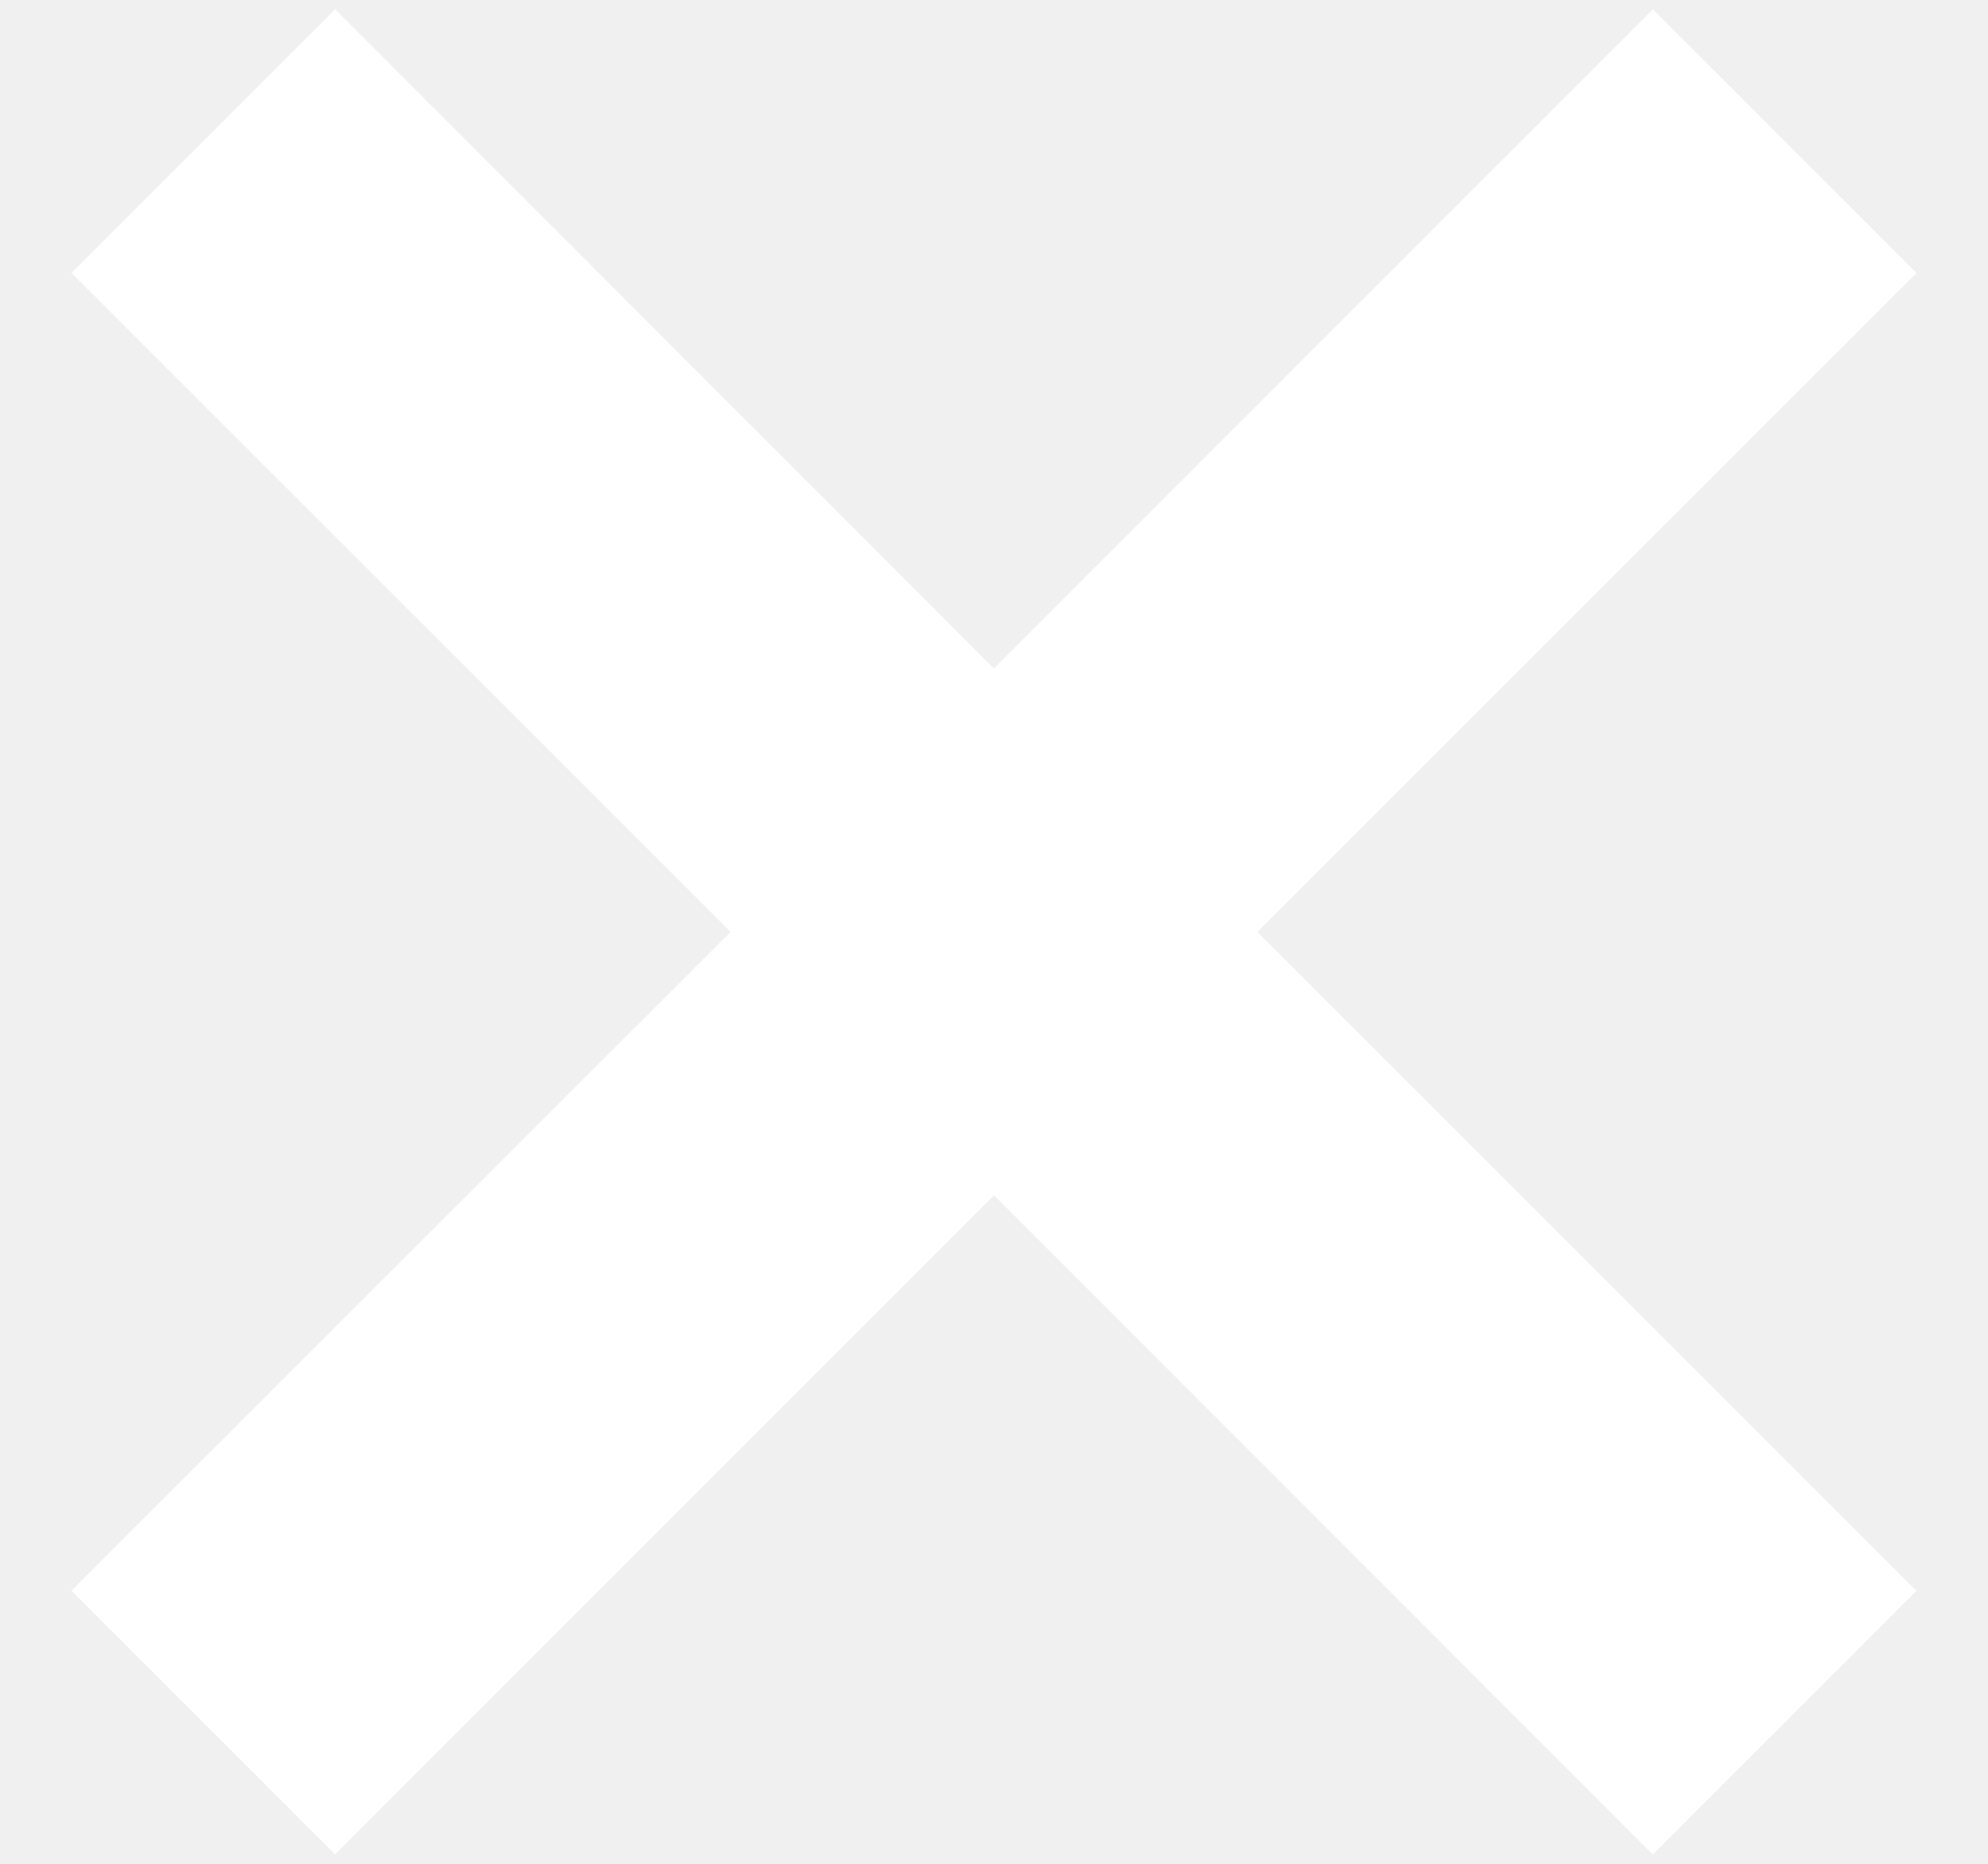
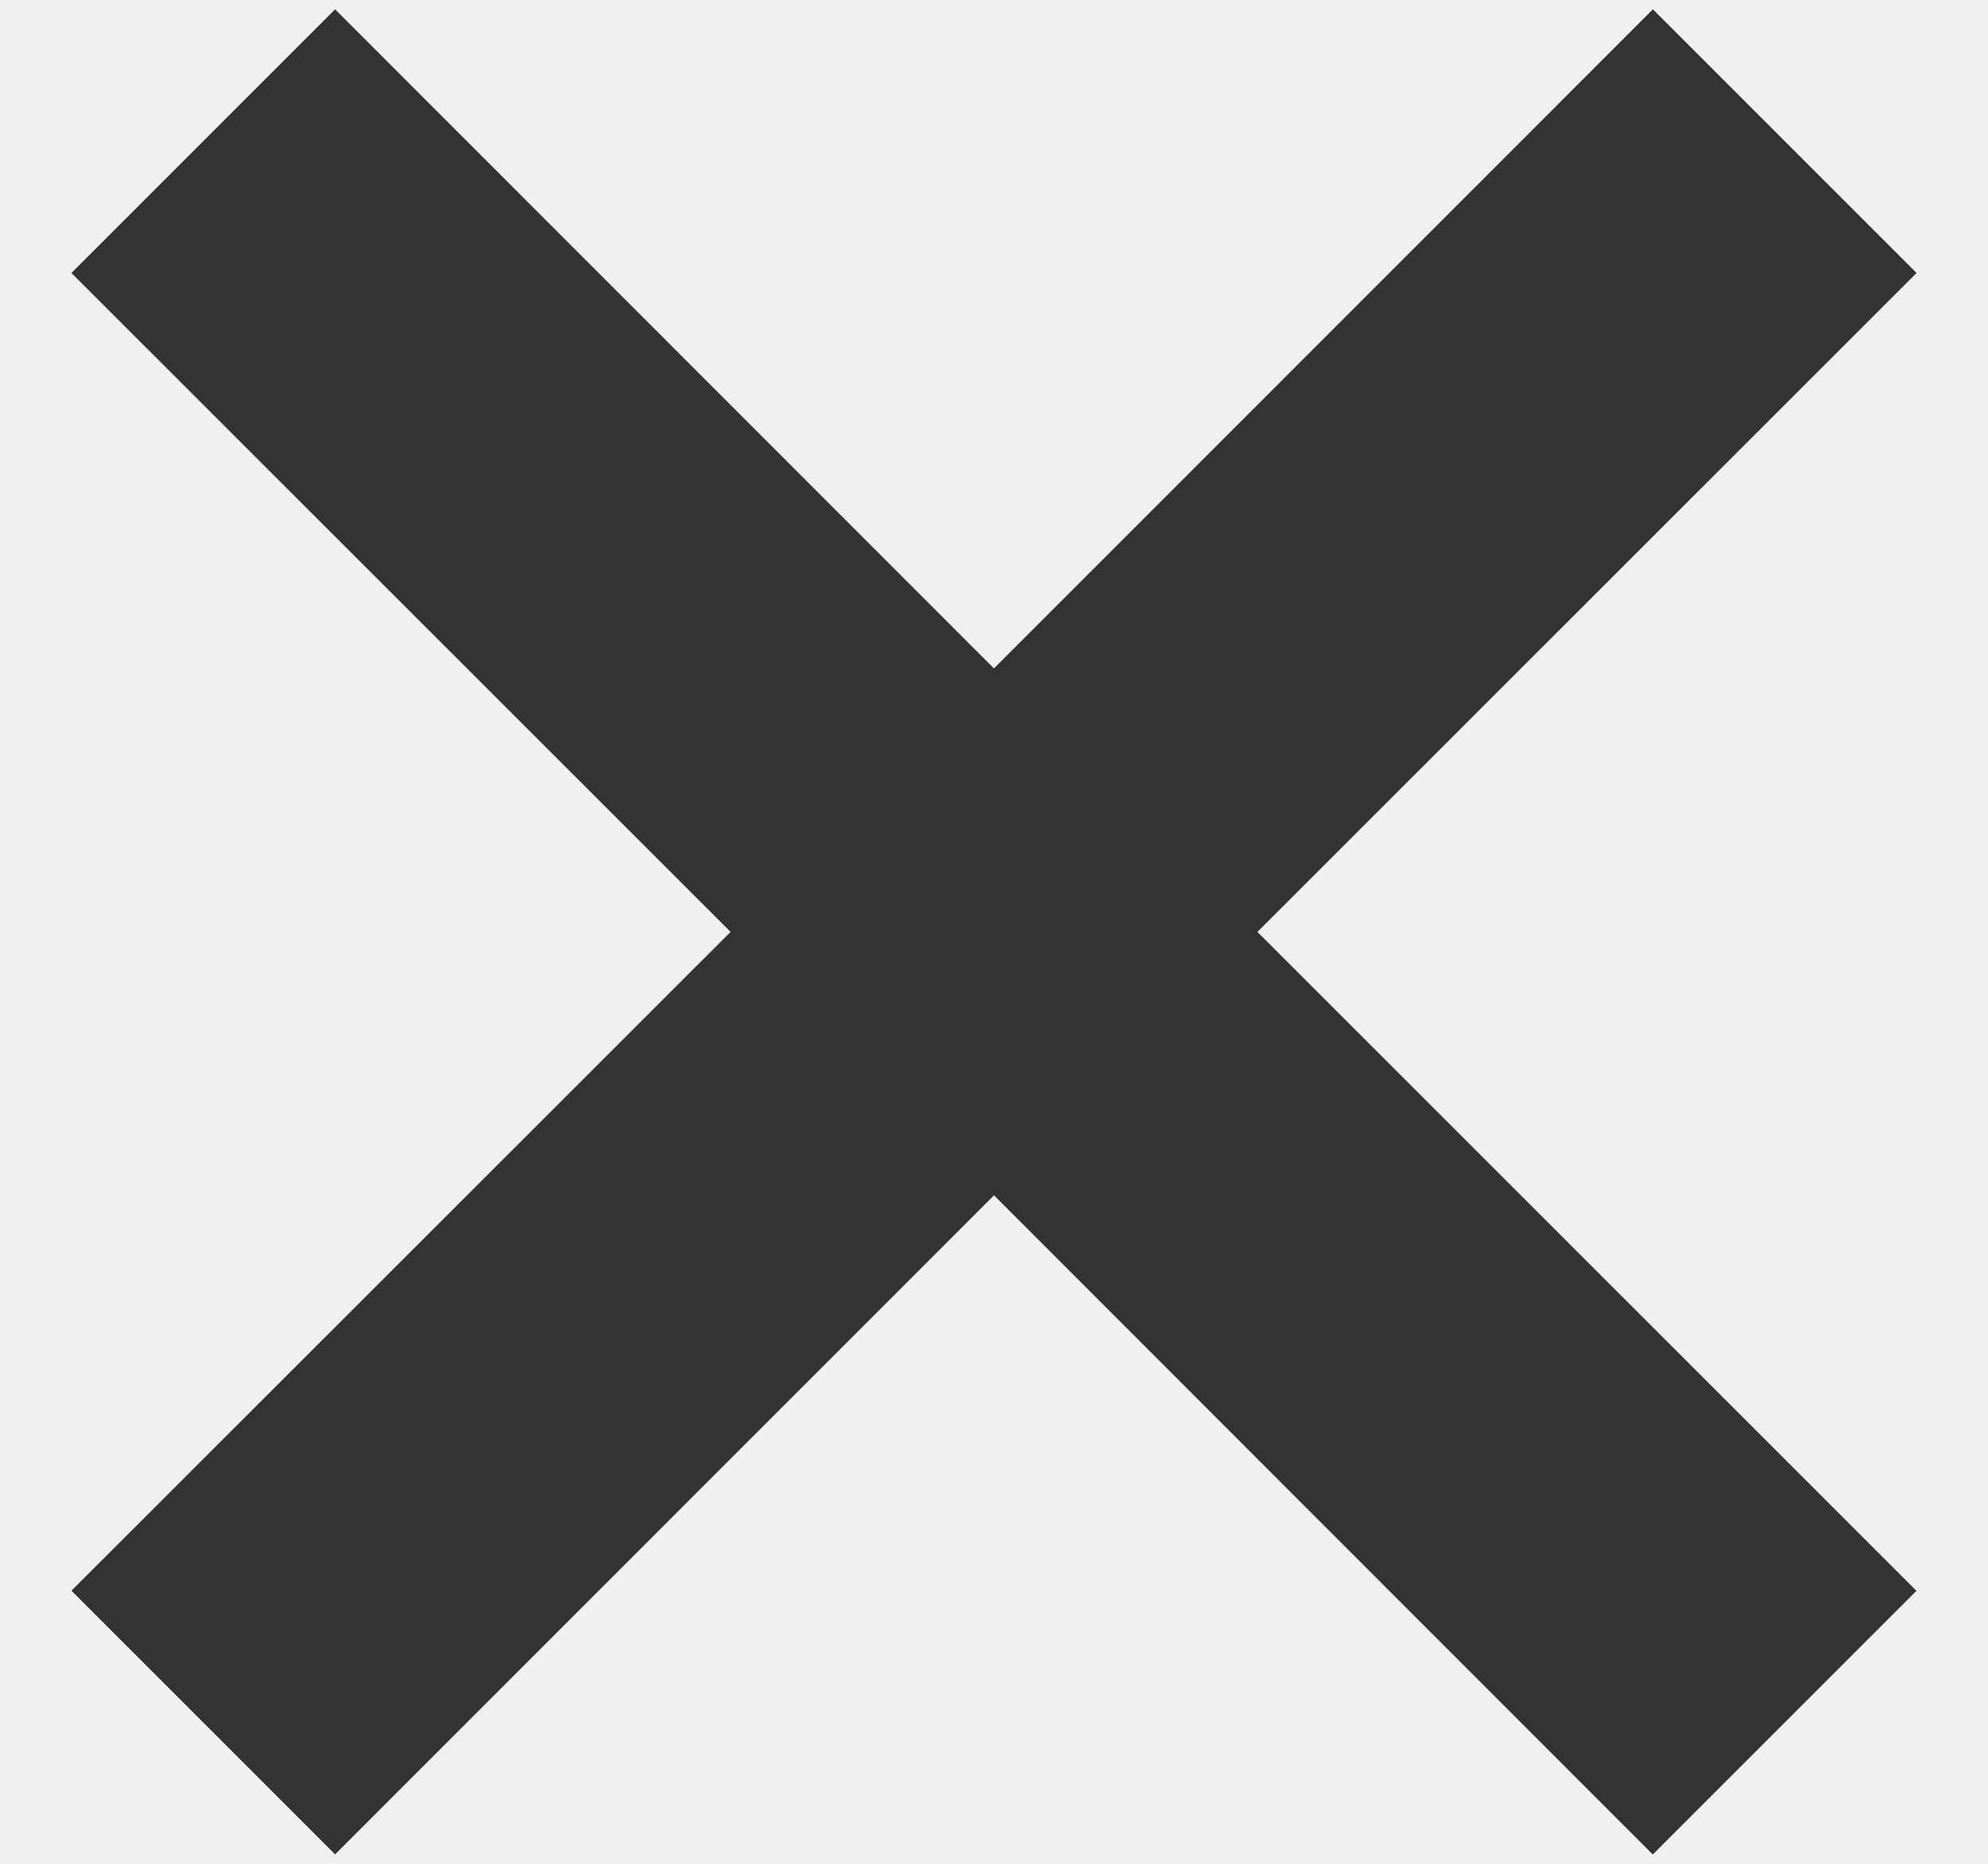
<svg xmlns="http://www.w3.org/2000/svg" width="16" height="15">
-   <path fill="#FFF" fill-rule="evenodd" d="M8 5.379L13.303.075l2.122 2.122L10.12 7.5l5.304 5.303-2.122 2.122L8 9.62l-5.303 5.304-2.122-2.122L5.88 7.5.575 2.197 2.697.075 8 5.38z" />
+   <path fill="#333" fill-rule="evenodd" d="M8 5.379L13.303.075l2.122 2.122L10.12 7.5l5.304 5.303-2.122 2.122L8 9.62l-5.303 5.304-2.122-2.122L5.88 7.5.575 2.197 2.697.075 8 5.38z" />
</svg>
